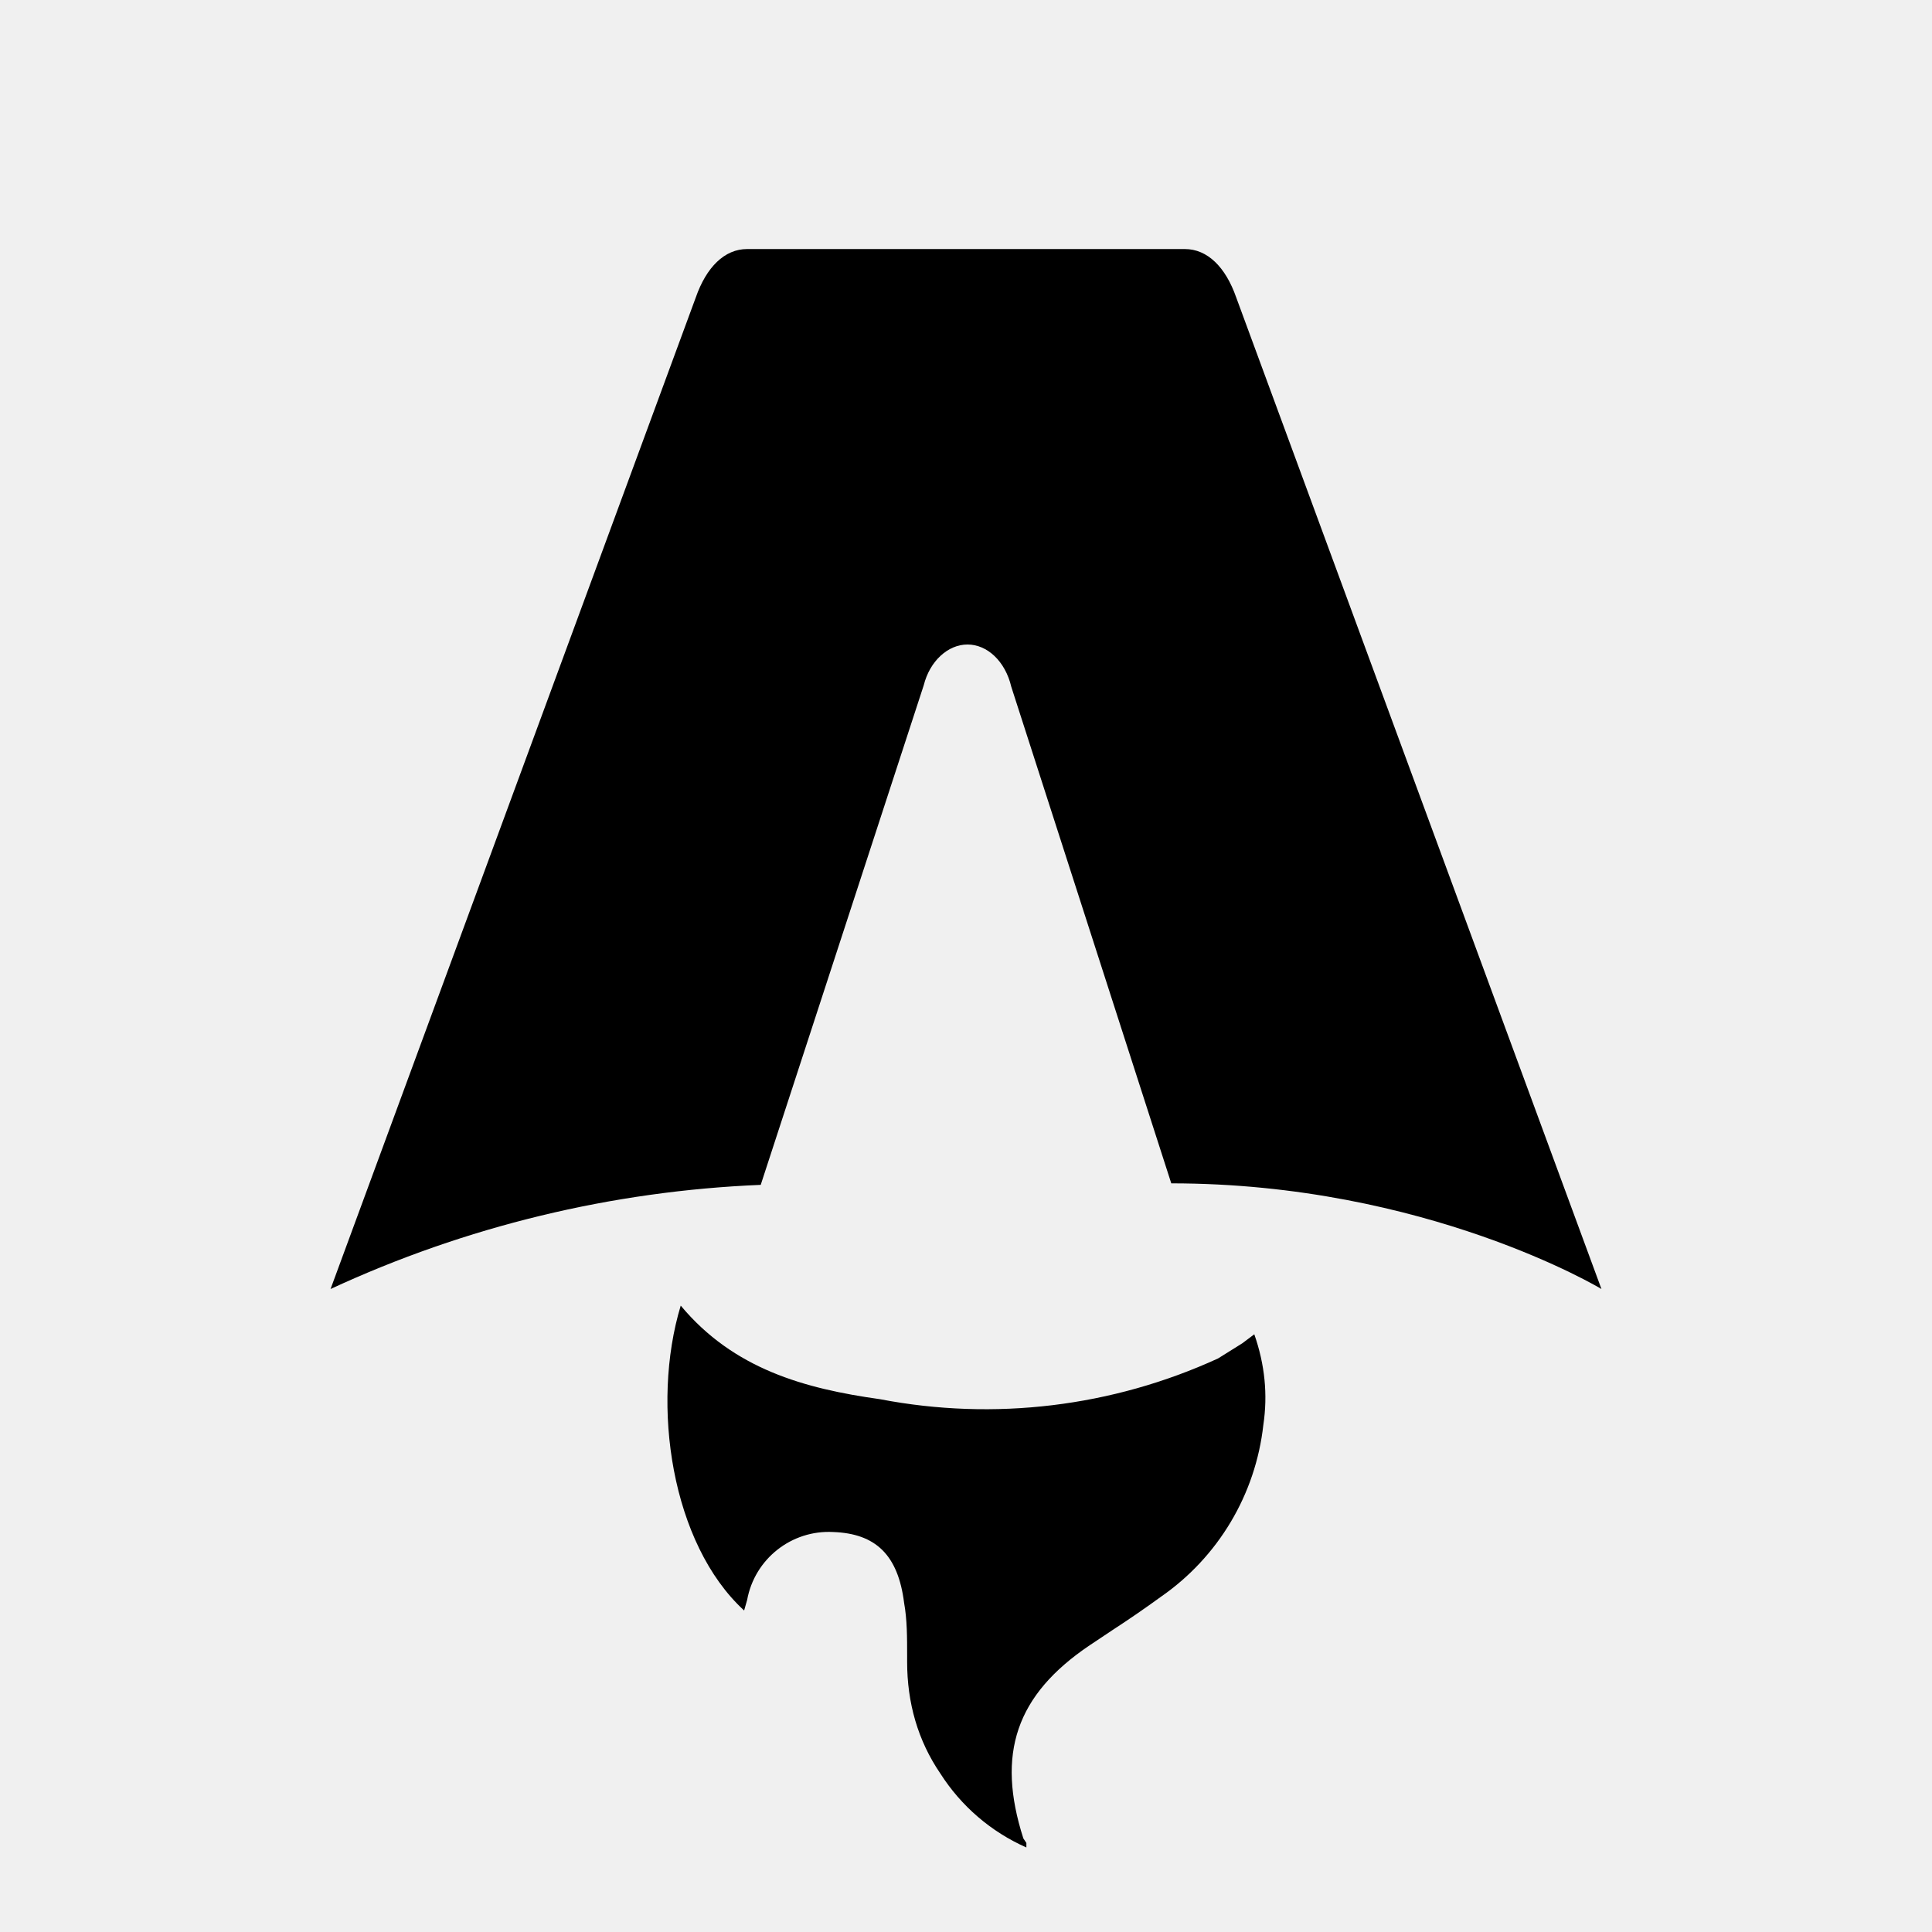
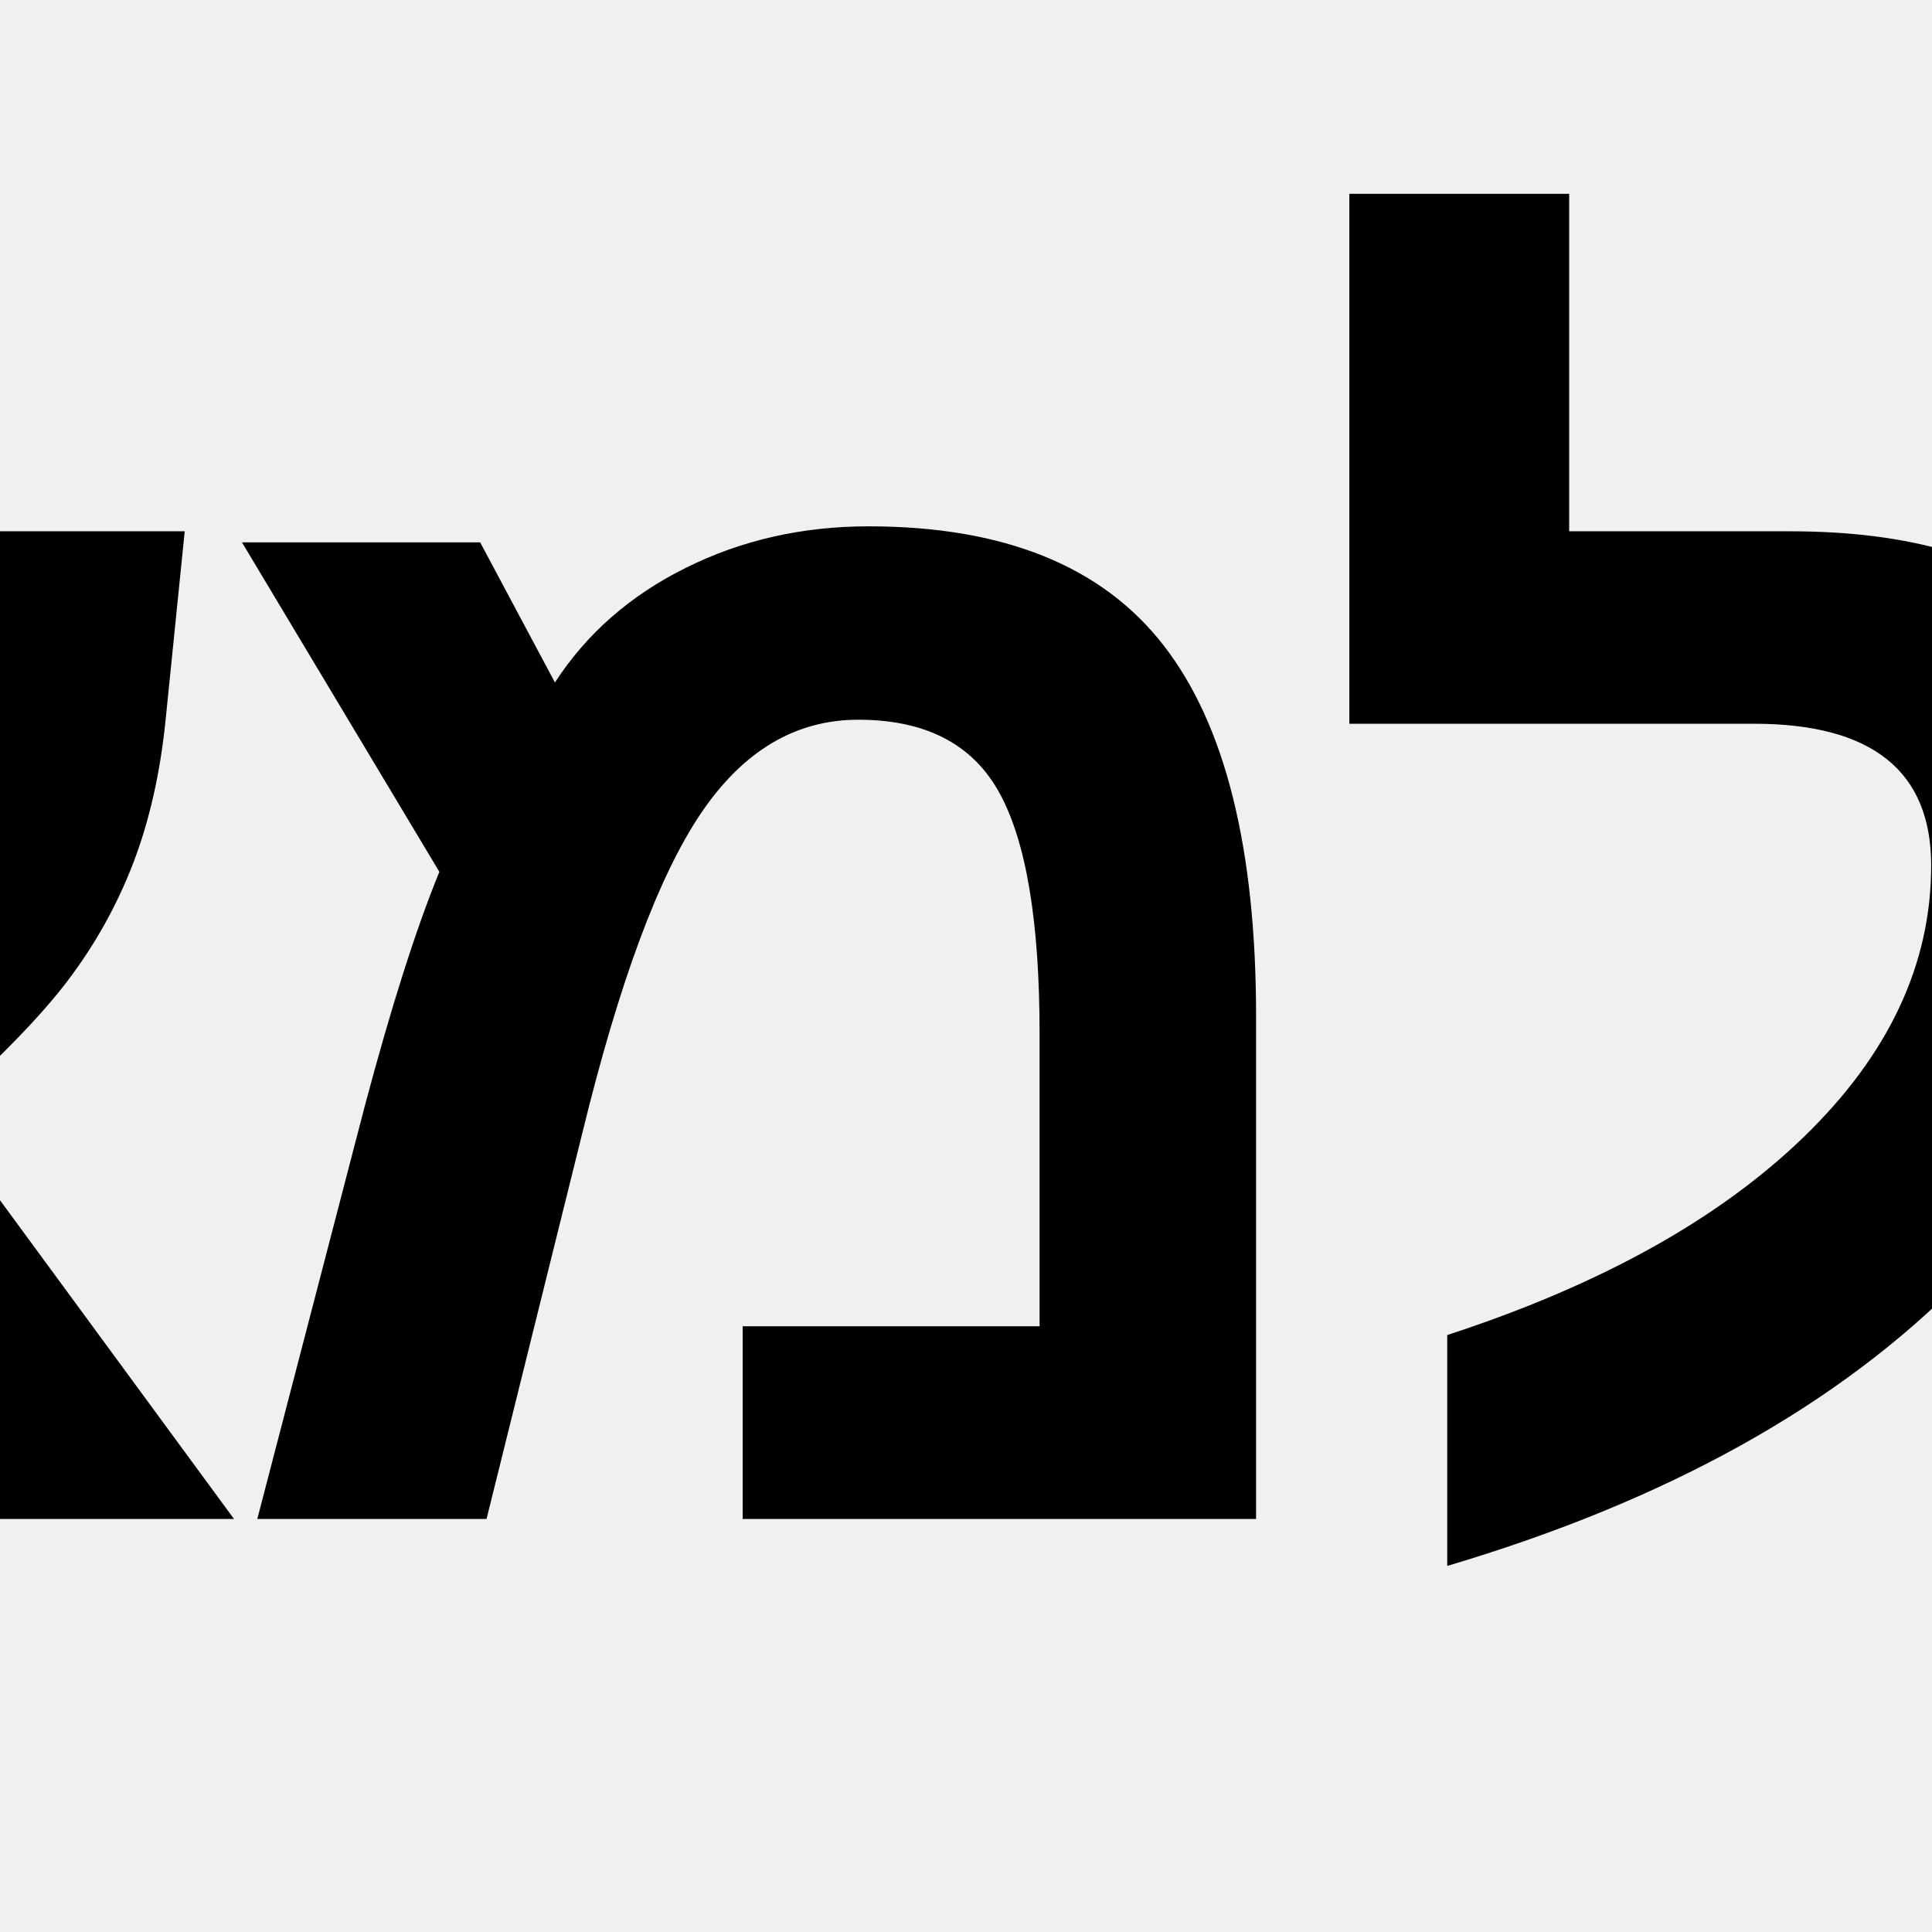
- <svg xmlns="http://www.w3.org/2000/svg" fill="none" viewBox="0 0 128 128">
-   <path d="M50.4 78.5a75.1 75.1 0 0 0-28.5 6.9l24.2-65.7c.7-2 1.9-3.2 3.4-3.2h29c1.5 0 2.7 1.2 3.4 3.2l24.2 65.7s-11.6-7-28.5-7L67 45.5c-.4-1.7-1.6-2.8-2.9-2.8-1.3 0-2.5 1.1-2.9 2.7L50.4 78.5Zm-1.1 28.2Zm-4.2-20.2c-2 6.6-.6 15.8 4.2 20.2a17.5 17.5 0 0 1 .2-.7 5.5 5.5 0 0 1 5.7-4.5c2.8.1 4.3 1.5 4.7 4.7.2 1.1.2 2.3.2 3.5v.4c0 2.7.7 5.2 2.2 7.4a13 13 0 0 0 5.7 4.9v-.3l-.2-.3c-1.8-5.6-.5-9.5 4.4-12.8l1.5-1a73 73 0 0 0 3.2-2.2 16 16 0 0 0 6.8-11.4c.3-2 .1-4-.6-6l-.8.6-1.6 1a37 37 0 0 1-22.4 2.7c-5-.7-9.7-2-13.2-6.2Z" />
+ <svg xmlns="http://www.w3.org/2000/svg" viewBox="0 0 128 128">
  <style>
-         path { fill: #000; }
+         text {
+             fill: #000;
+             font-family: 'Arial Hebrew', 'Heebo', 'Helvetica Neue', Arial, sans-serif;
+             font-weight: 900;
+         }
        @media (prefers-color-scheme: dark) {
-             path { fill: #FFF; }
+             text { fill: #FFF; }
        }
    </style>
+   <text x="64" y="70" text-anchor="middle" dominant-baseline="middle" font-size="108" direction="rtl" letter-spacing="-4">עלמא.</text>
</svg>
